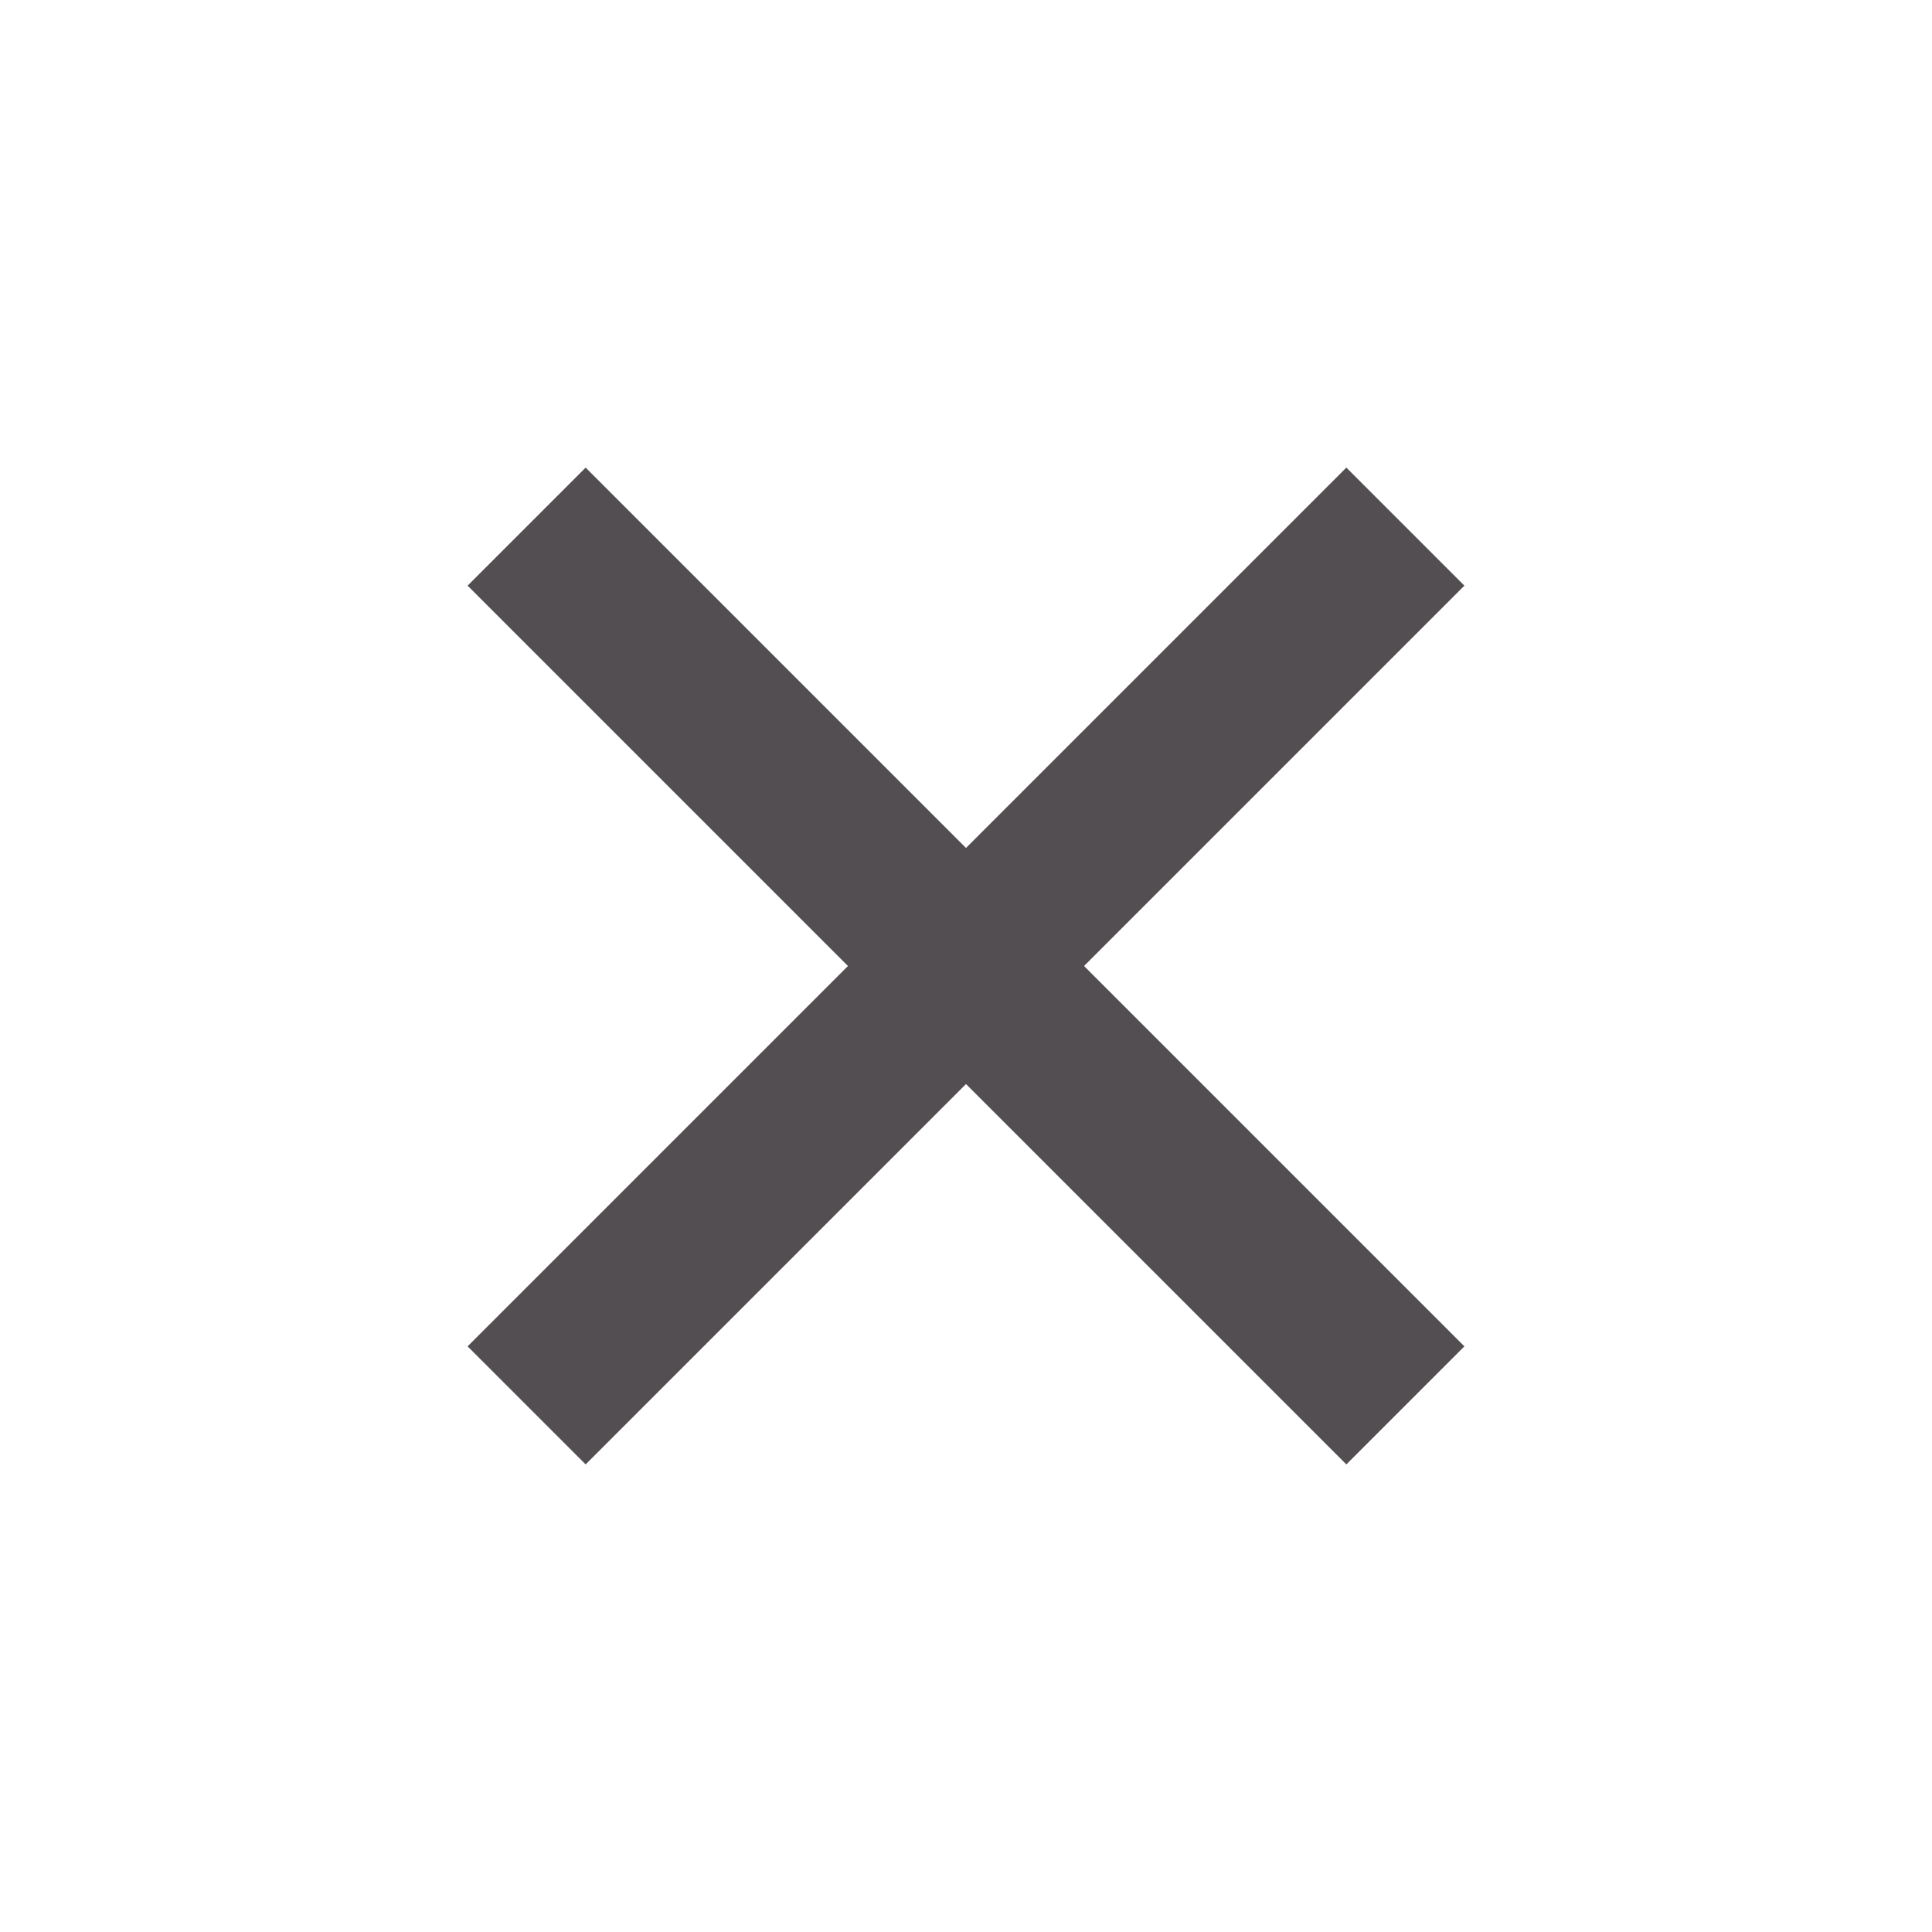
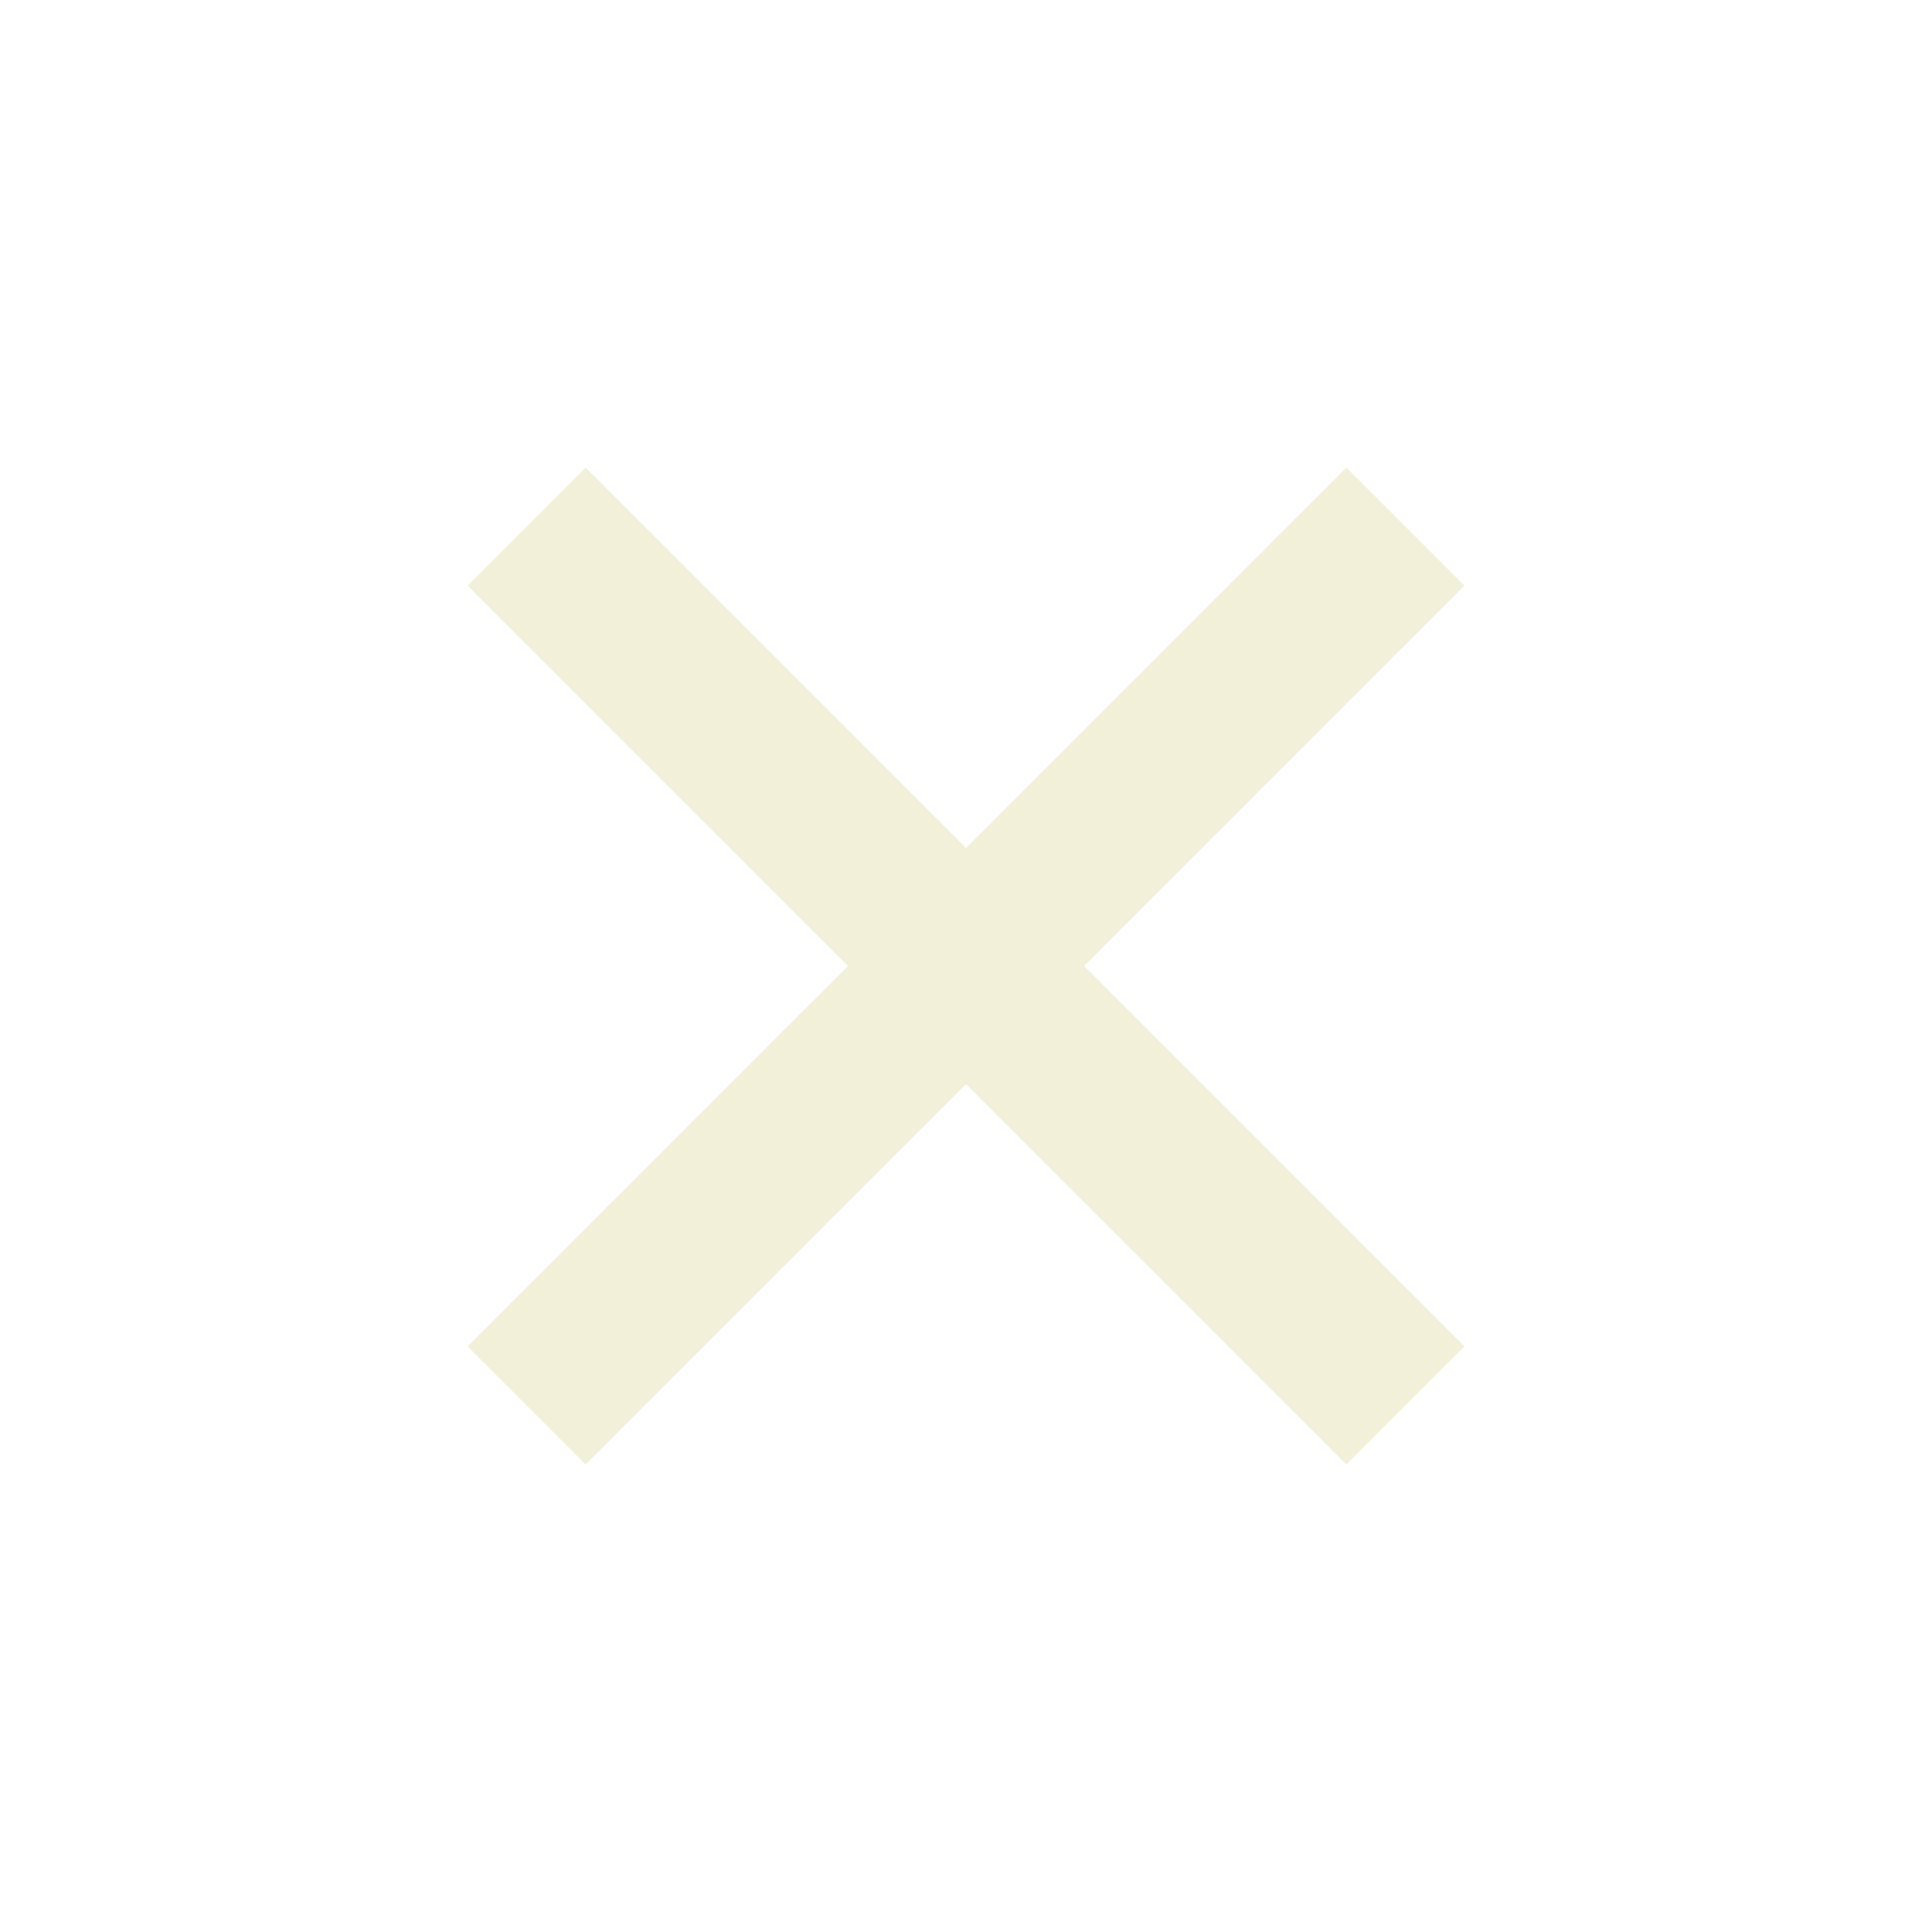
<svg xmlns="http://www.w3.org/2000/svg" height="20" viewBox="0 -960 960 960" width="20">
-   <path d="M291-232.348 232.348-291l189-189-189-189L291-727.652l189 189 189-189L727.652-669l-189 189 189 189L669-232.348l-189-189-189 189Z" fill="#534E52" />
+   <path d="M291-232.348 232.348-291l189-189-189-189L291-727.652l189 189 189-189L727.652-669l-189 189 189 189L669-232.348l-189-189-189 189Z" fill="#f2f0d8" />
</svg>
